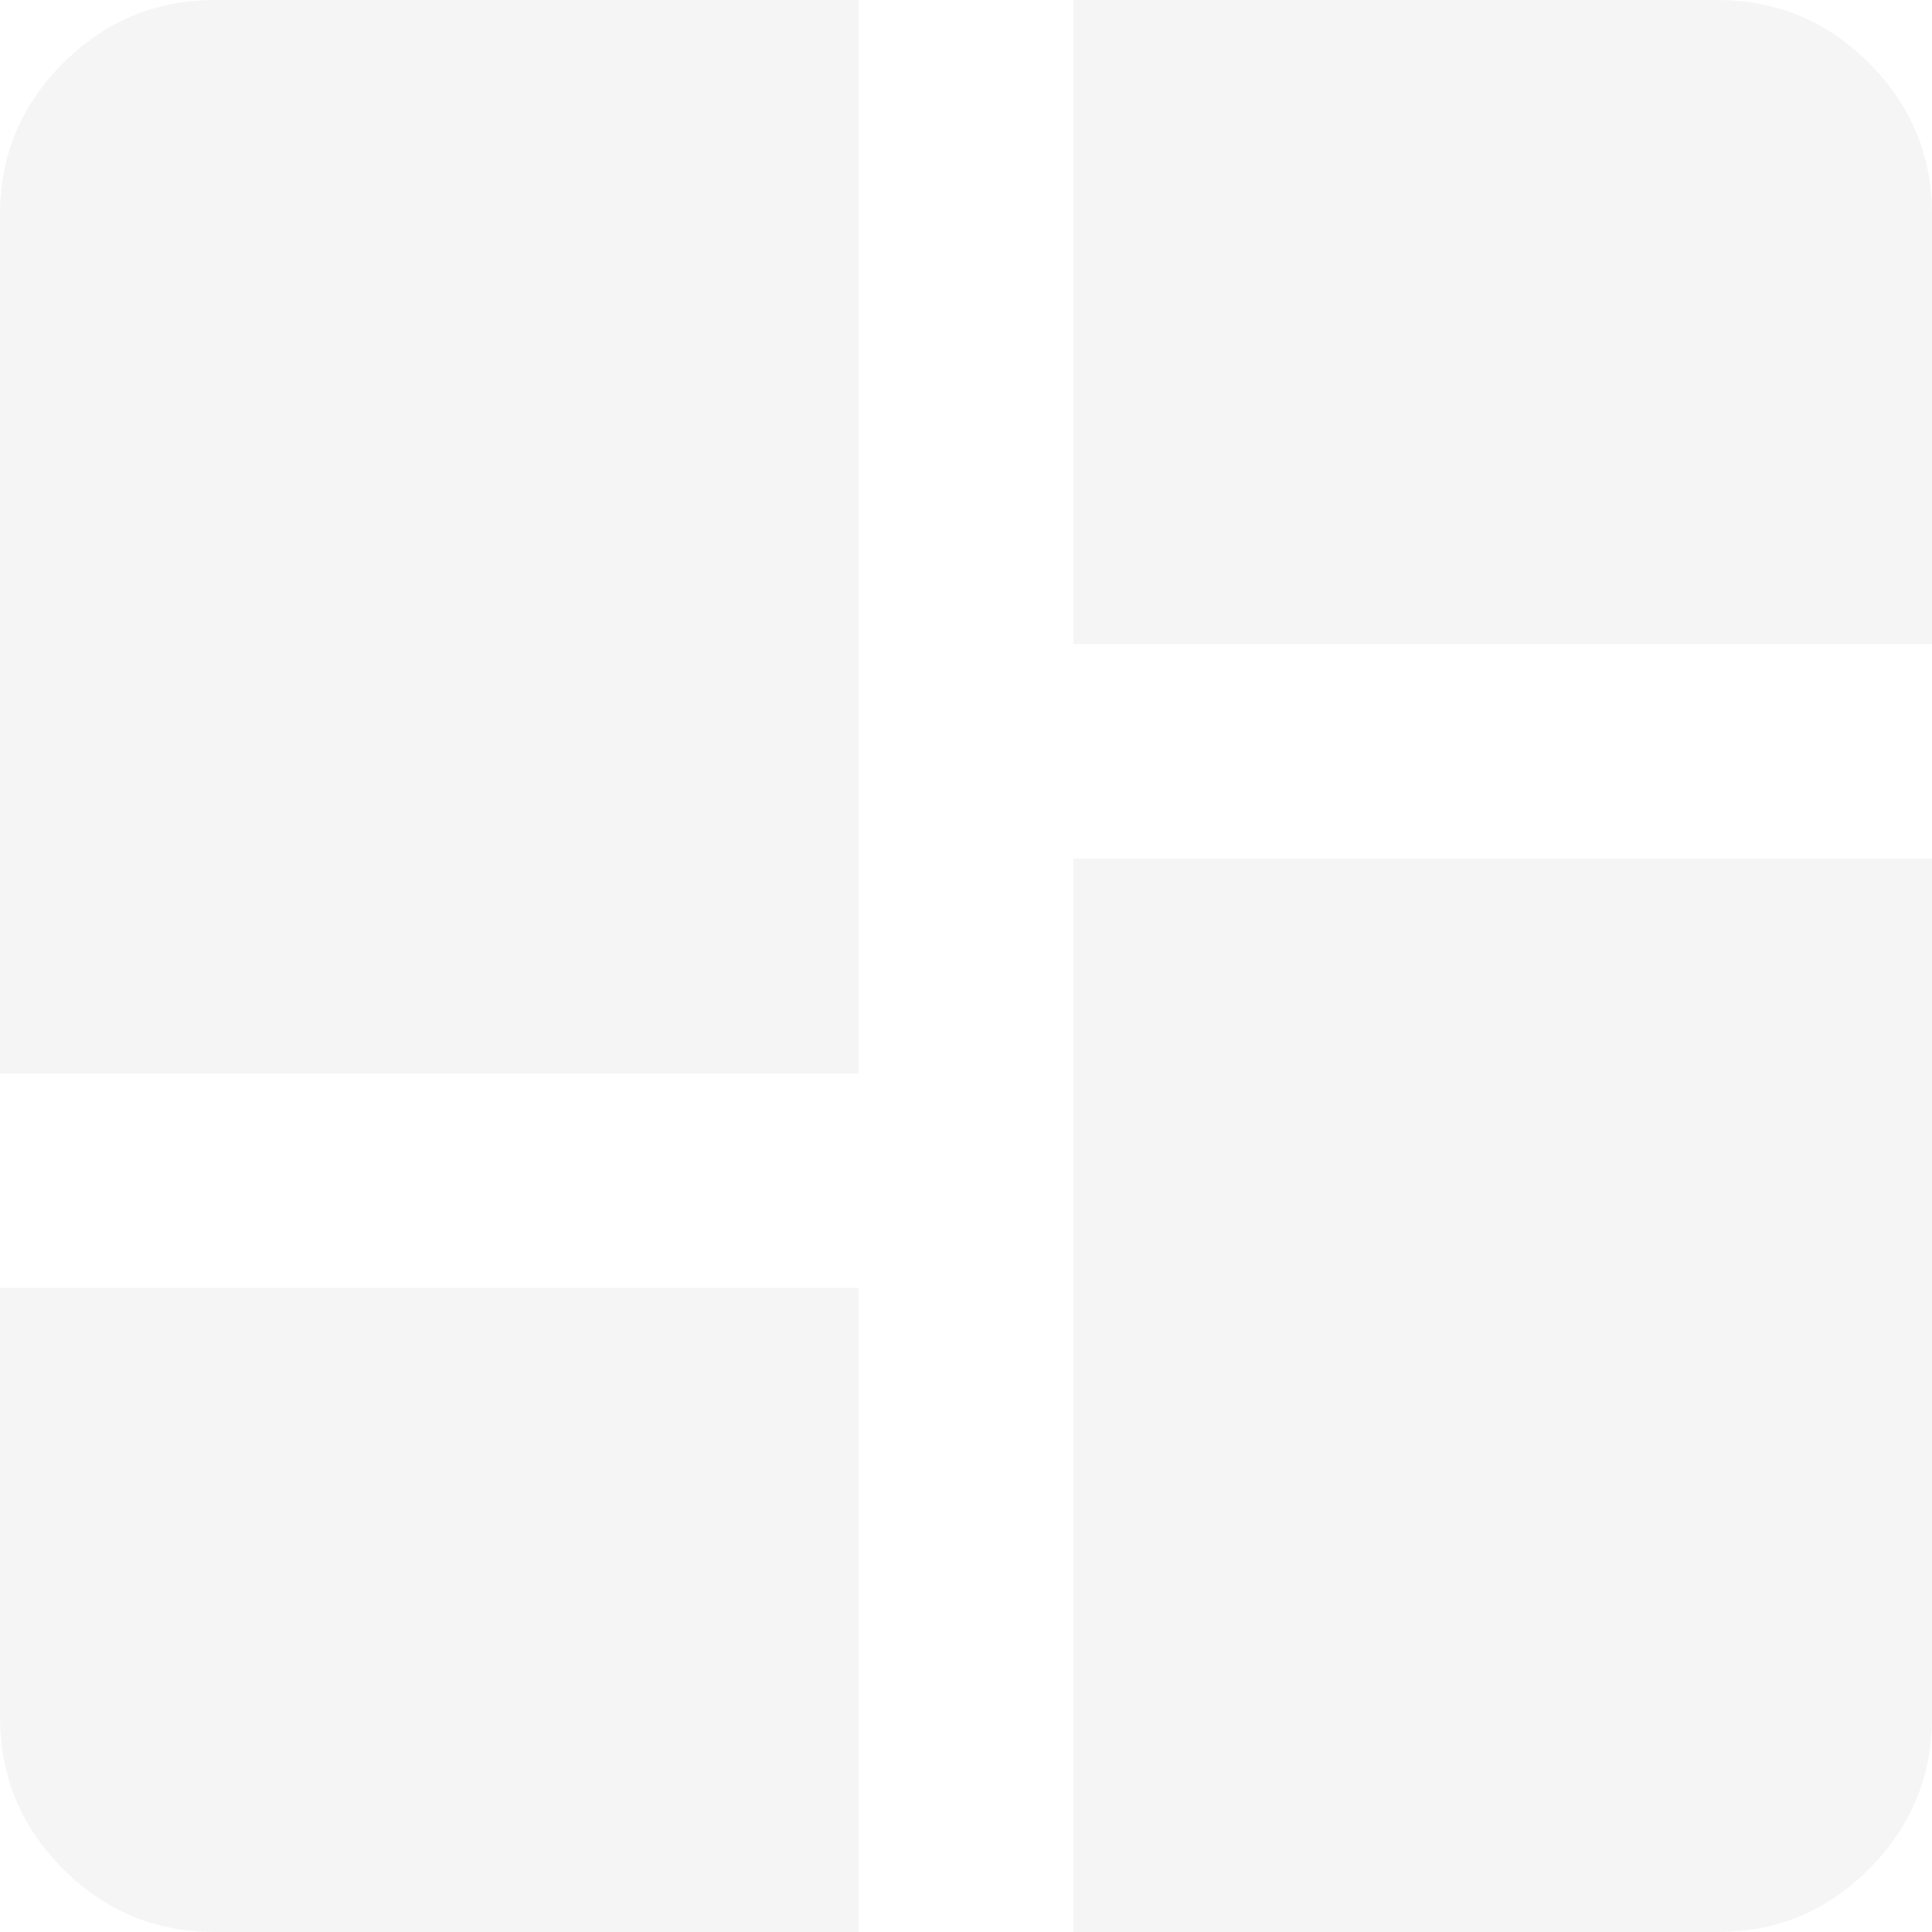
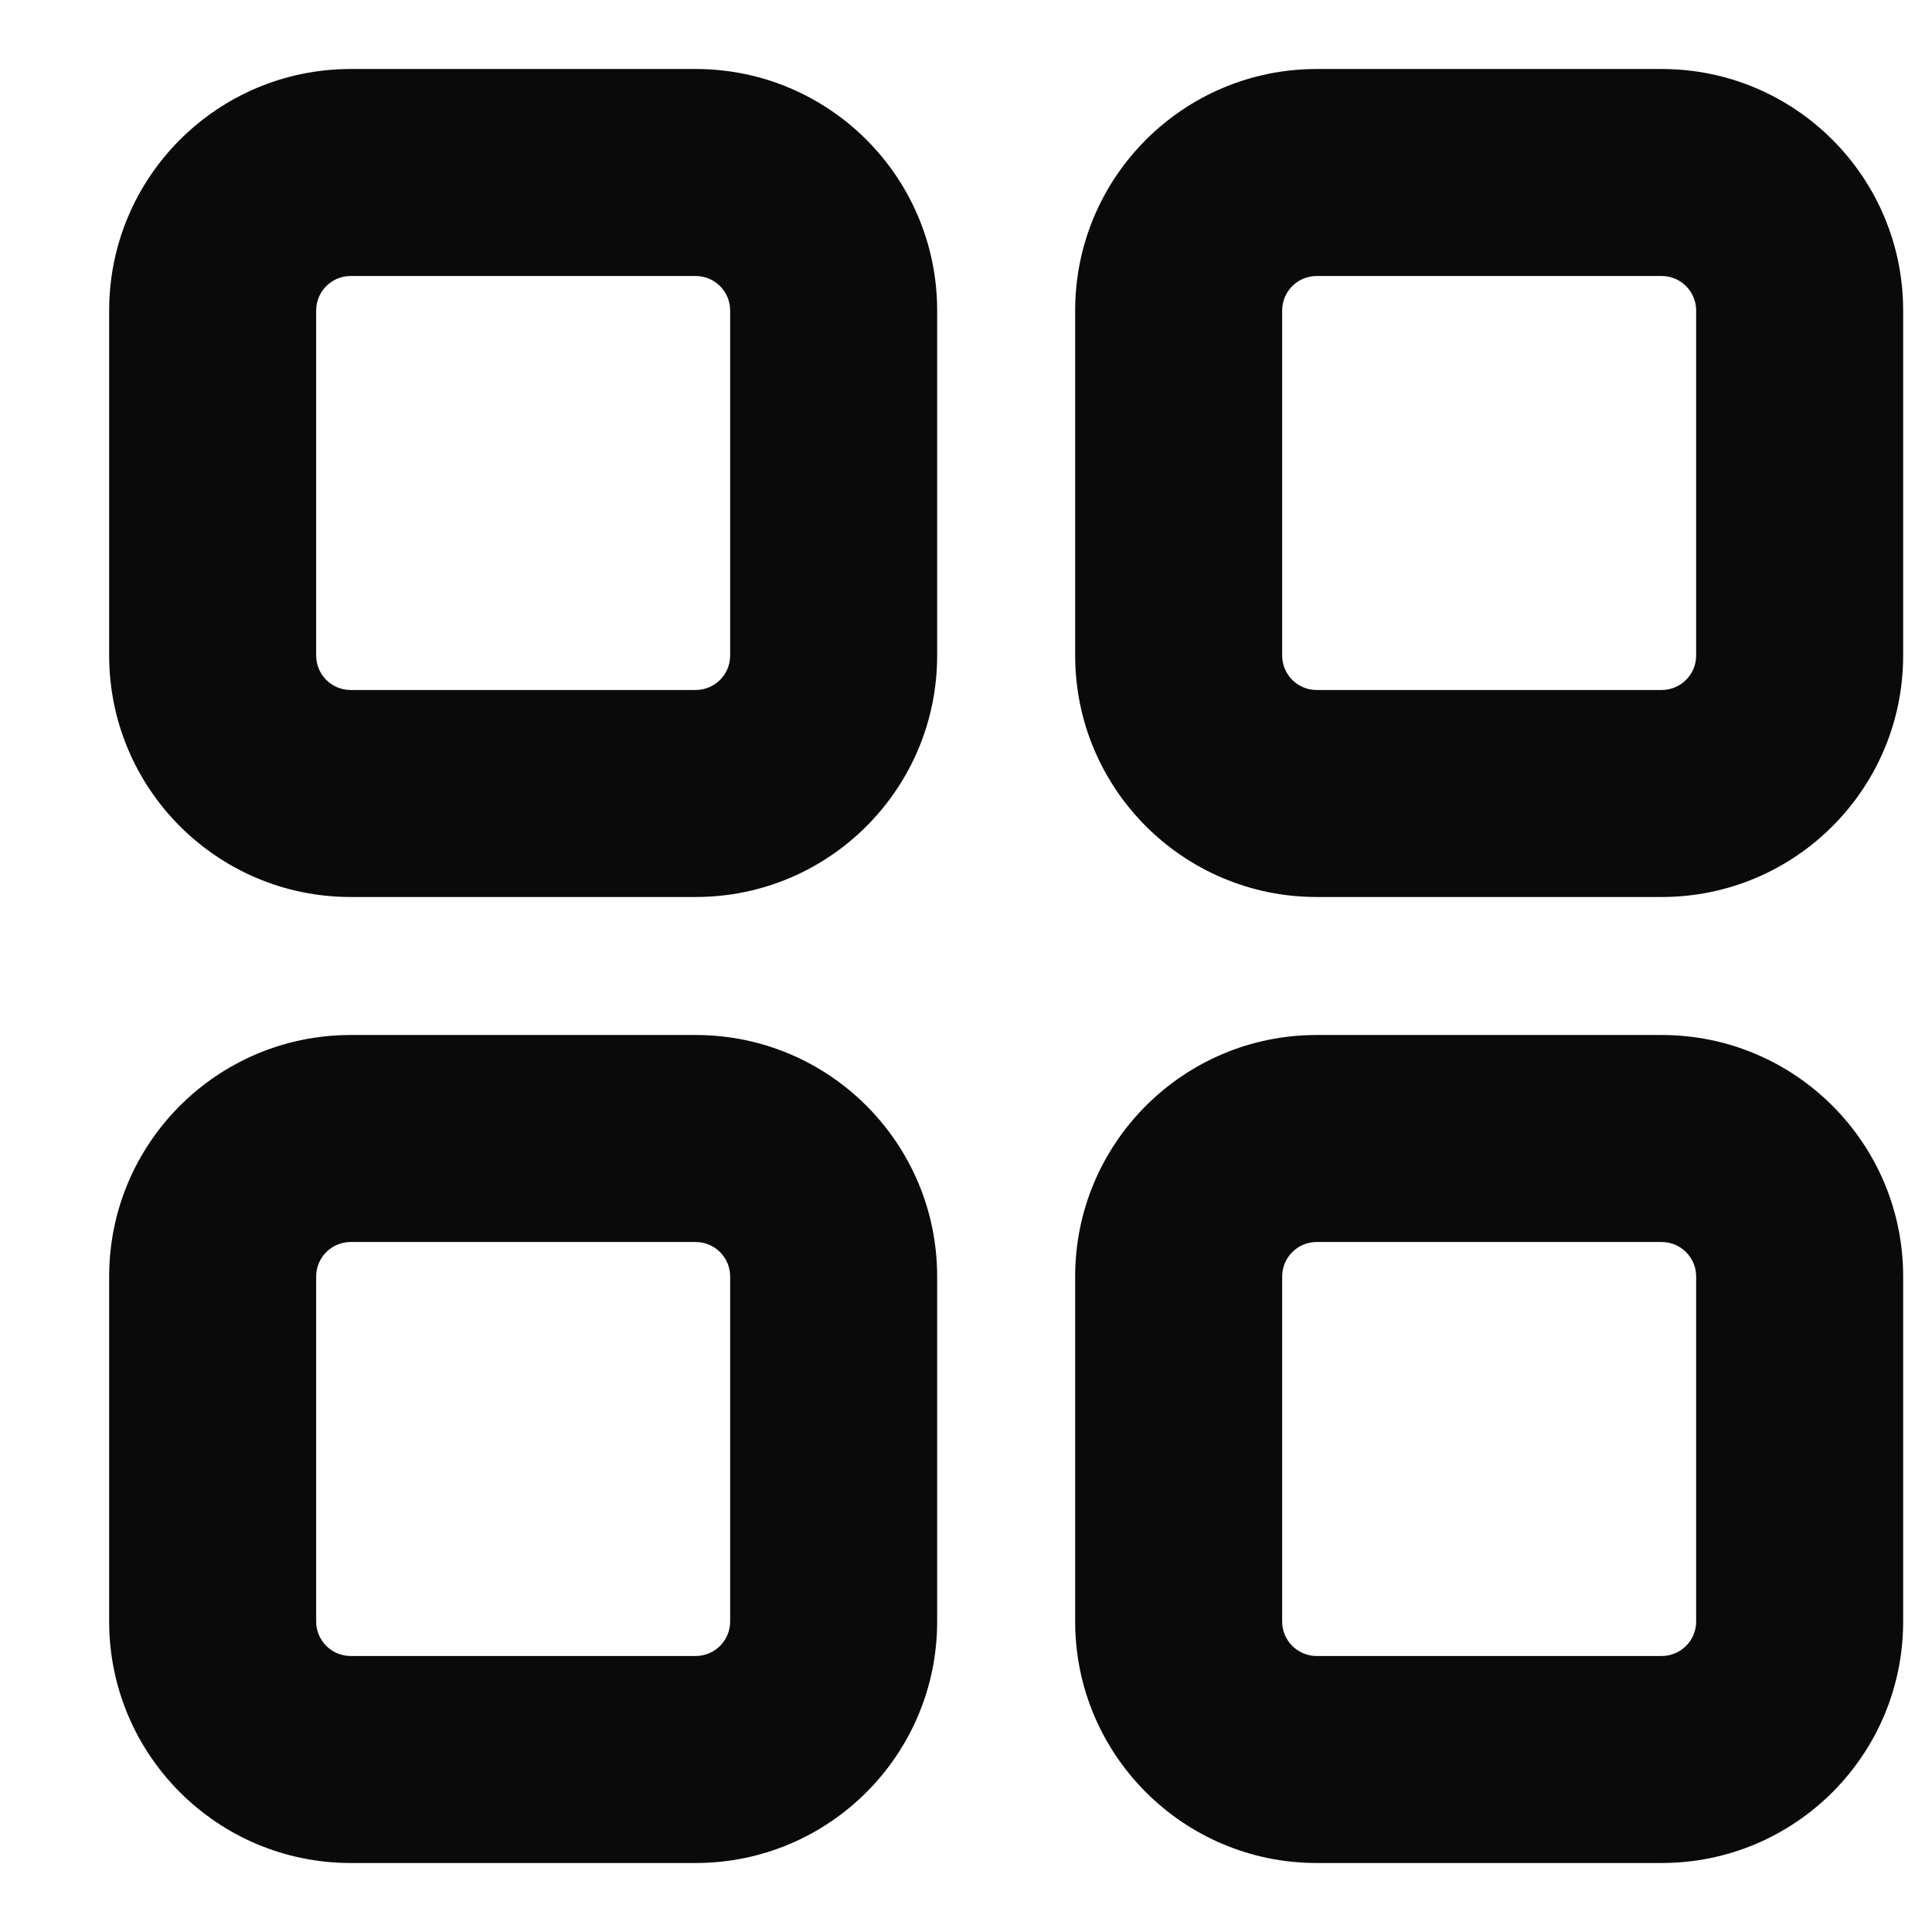
- <svg xmlns="http://www.w3.org/2000/svg" width="18" height="18" viewBox="0 0 18 18" fill="none">
-   <path d="M0 10V2C0 1.45 0.196 0.979 0.588 0.588C0.98 0.197 1.451 0.001 2 0H8V10H0ZM10 0H16C16.55 0 17.021 0.196 17.413 0.588C17.805 0.98 18.001 1.451 18 2V6H10V0ZM10 18V8H18V16C18 16.55 17.804 17.021 17.413 17.413C17.022 17.805 16.551 18.001 16 18H10ZM0 12H8V18H2C1.45 18 0.979 17.804 0.588 17.413C0.197 17.022 0.001 16.551 0 16V12Z" fill="#F5F5F5" />
+ <svg xmlns="http://www.w3.org/2000/svg" width="14" height="14" viewBox="0 0 14 14" fill="none">
+   <path fill-rule="evenodd" clip-rule="evenodd" d="M2.541 7.5C1.575 7.5 0.791 8.284 0.791 9.25L0.791 11.75C0.791 12.716 1.575 13.5 2.541 13.5H5.041C6.008 13.5 6.791 12.716 6.791 11.75V9.25C6.791 8.284 6.008 7.5 5.041 7.5H2.541ZM2.291 9.25C2.291 9.112 2.403 9 2.541 9H5.041C5.179 9 5.291 9.112 5.291 9.25L5.291 11.75C5.291 11.888 5.179 12 5.041 12H2.541C2.403 12 2.291 11.888 2.291 11.75L2.291 9.25Z" fill="#0A0A0A" />
+   <path fill-rule="evenodd" clip-rule="evenodd" d="M2.541 0.5C1.575 0.5 0.791 1.284 0.791 2.25L0.791 4.75C0.791 5.716 1.575 6.5 2.541 6.5H5.041C6.008 6.5 6.791 5.716 6.791 4.75L6.791 2.25C6.791 1.284 6.008 0.5 5.041 0.5L2.541 0.5ZM2.291 2.25C2.291 2.112 2.403 2 2.541 2L5.041 2C5.179 2 5.291 2.112 5.291 2.25V4.75C5.291 4.888 5.179 5 5.041 5L2.541 5C2.403 5 2.291 4.888 2.291 4.75L2.291 2.25Z" fill="#0A0A0A" />
+   <path fill-rule="evenodd" clip-rule="evenodd" d="M7.791 2.25C7.791 1.284 8.575 0.5 9.541 0.5L12.041 0.5C13.008 0.5 13.791 1.284 13.791 2.25V4.75C13.791 5.716 13.008 6.5 12.041 6.5L9.541 6.5C8.575 6.5 7.791 5.716 7.791 4.75L7.791 2.25ZM9.541 2C9.403 2 9.291 2.112 9.291 2.25V4.75C9.291 4.888 9.403 5 9.541 5H12.041C12.179 5 12.291 4.888 12.291 4.75V2.25C12.291 2.112 12.179 2 12.041 2L9.541 2Z" fill="#0A0A0A" />
+   <path fill-rule="evenodd" clip-rule="evenodd" d="M9.541 7.5C8.575 7.5 7.791 8.284 7.791 9.25V11.75C7.791 12.716 8.575 13.5 9.541 13.5H12.041C13.008 13.5 13.791 12.716 13.791 11.75V9.25C13.791 8.284 13.008 7.5 12.041 7.5L9.541 7.5ZM9.291 9.25C9.291 9.112 9.403 9 9.541 9H12.041C12.179 9 12.291 9.112 12.291 9.25V11.75C12.291 11.888 12.179 12 12.041 12H9.541C9.403 12 9.291 11.888 9.291 11.75L9.291 9.25Z" fill="#0A0A0A" />
</svg>
